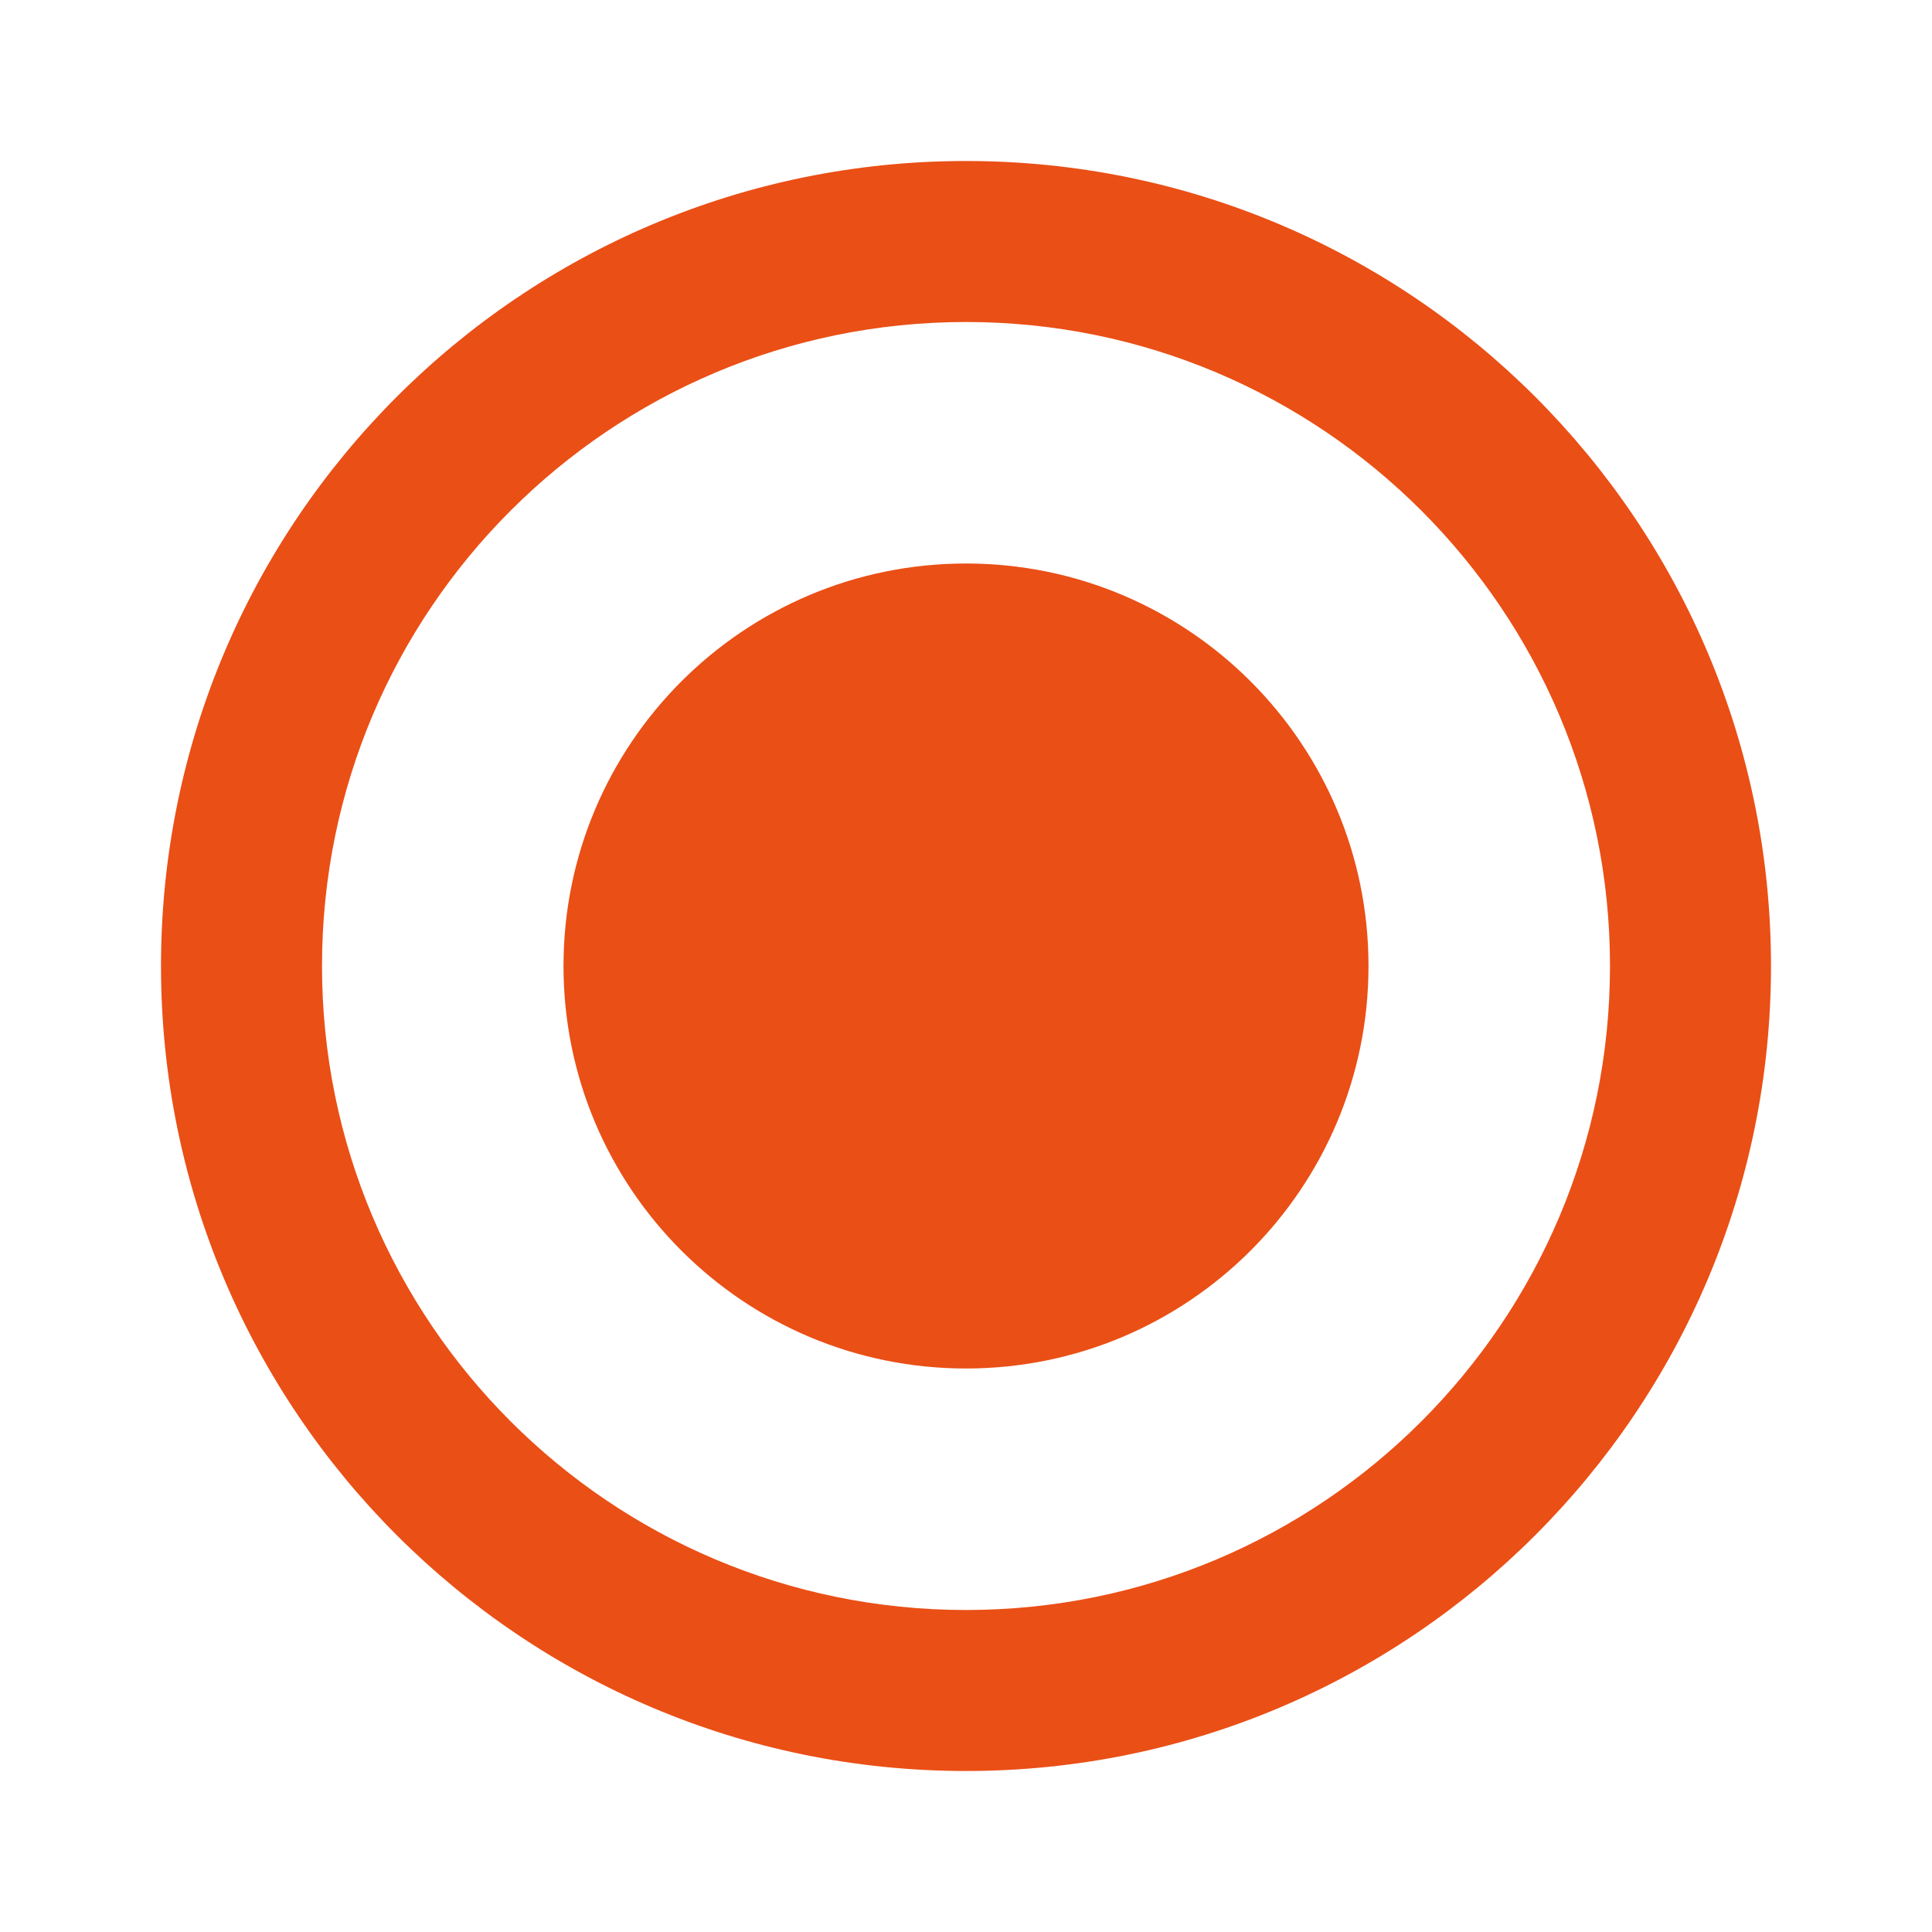
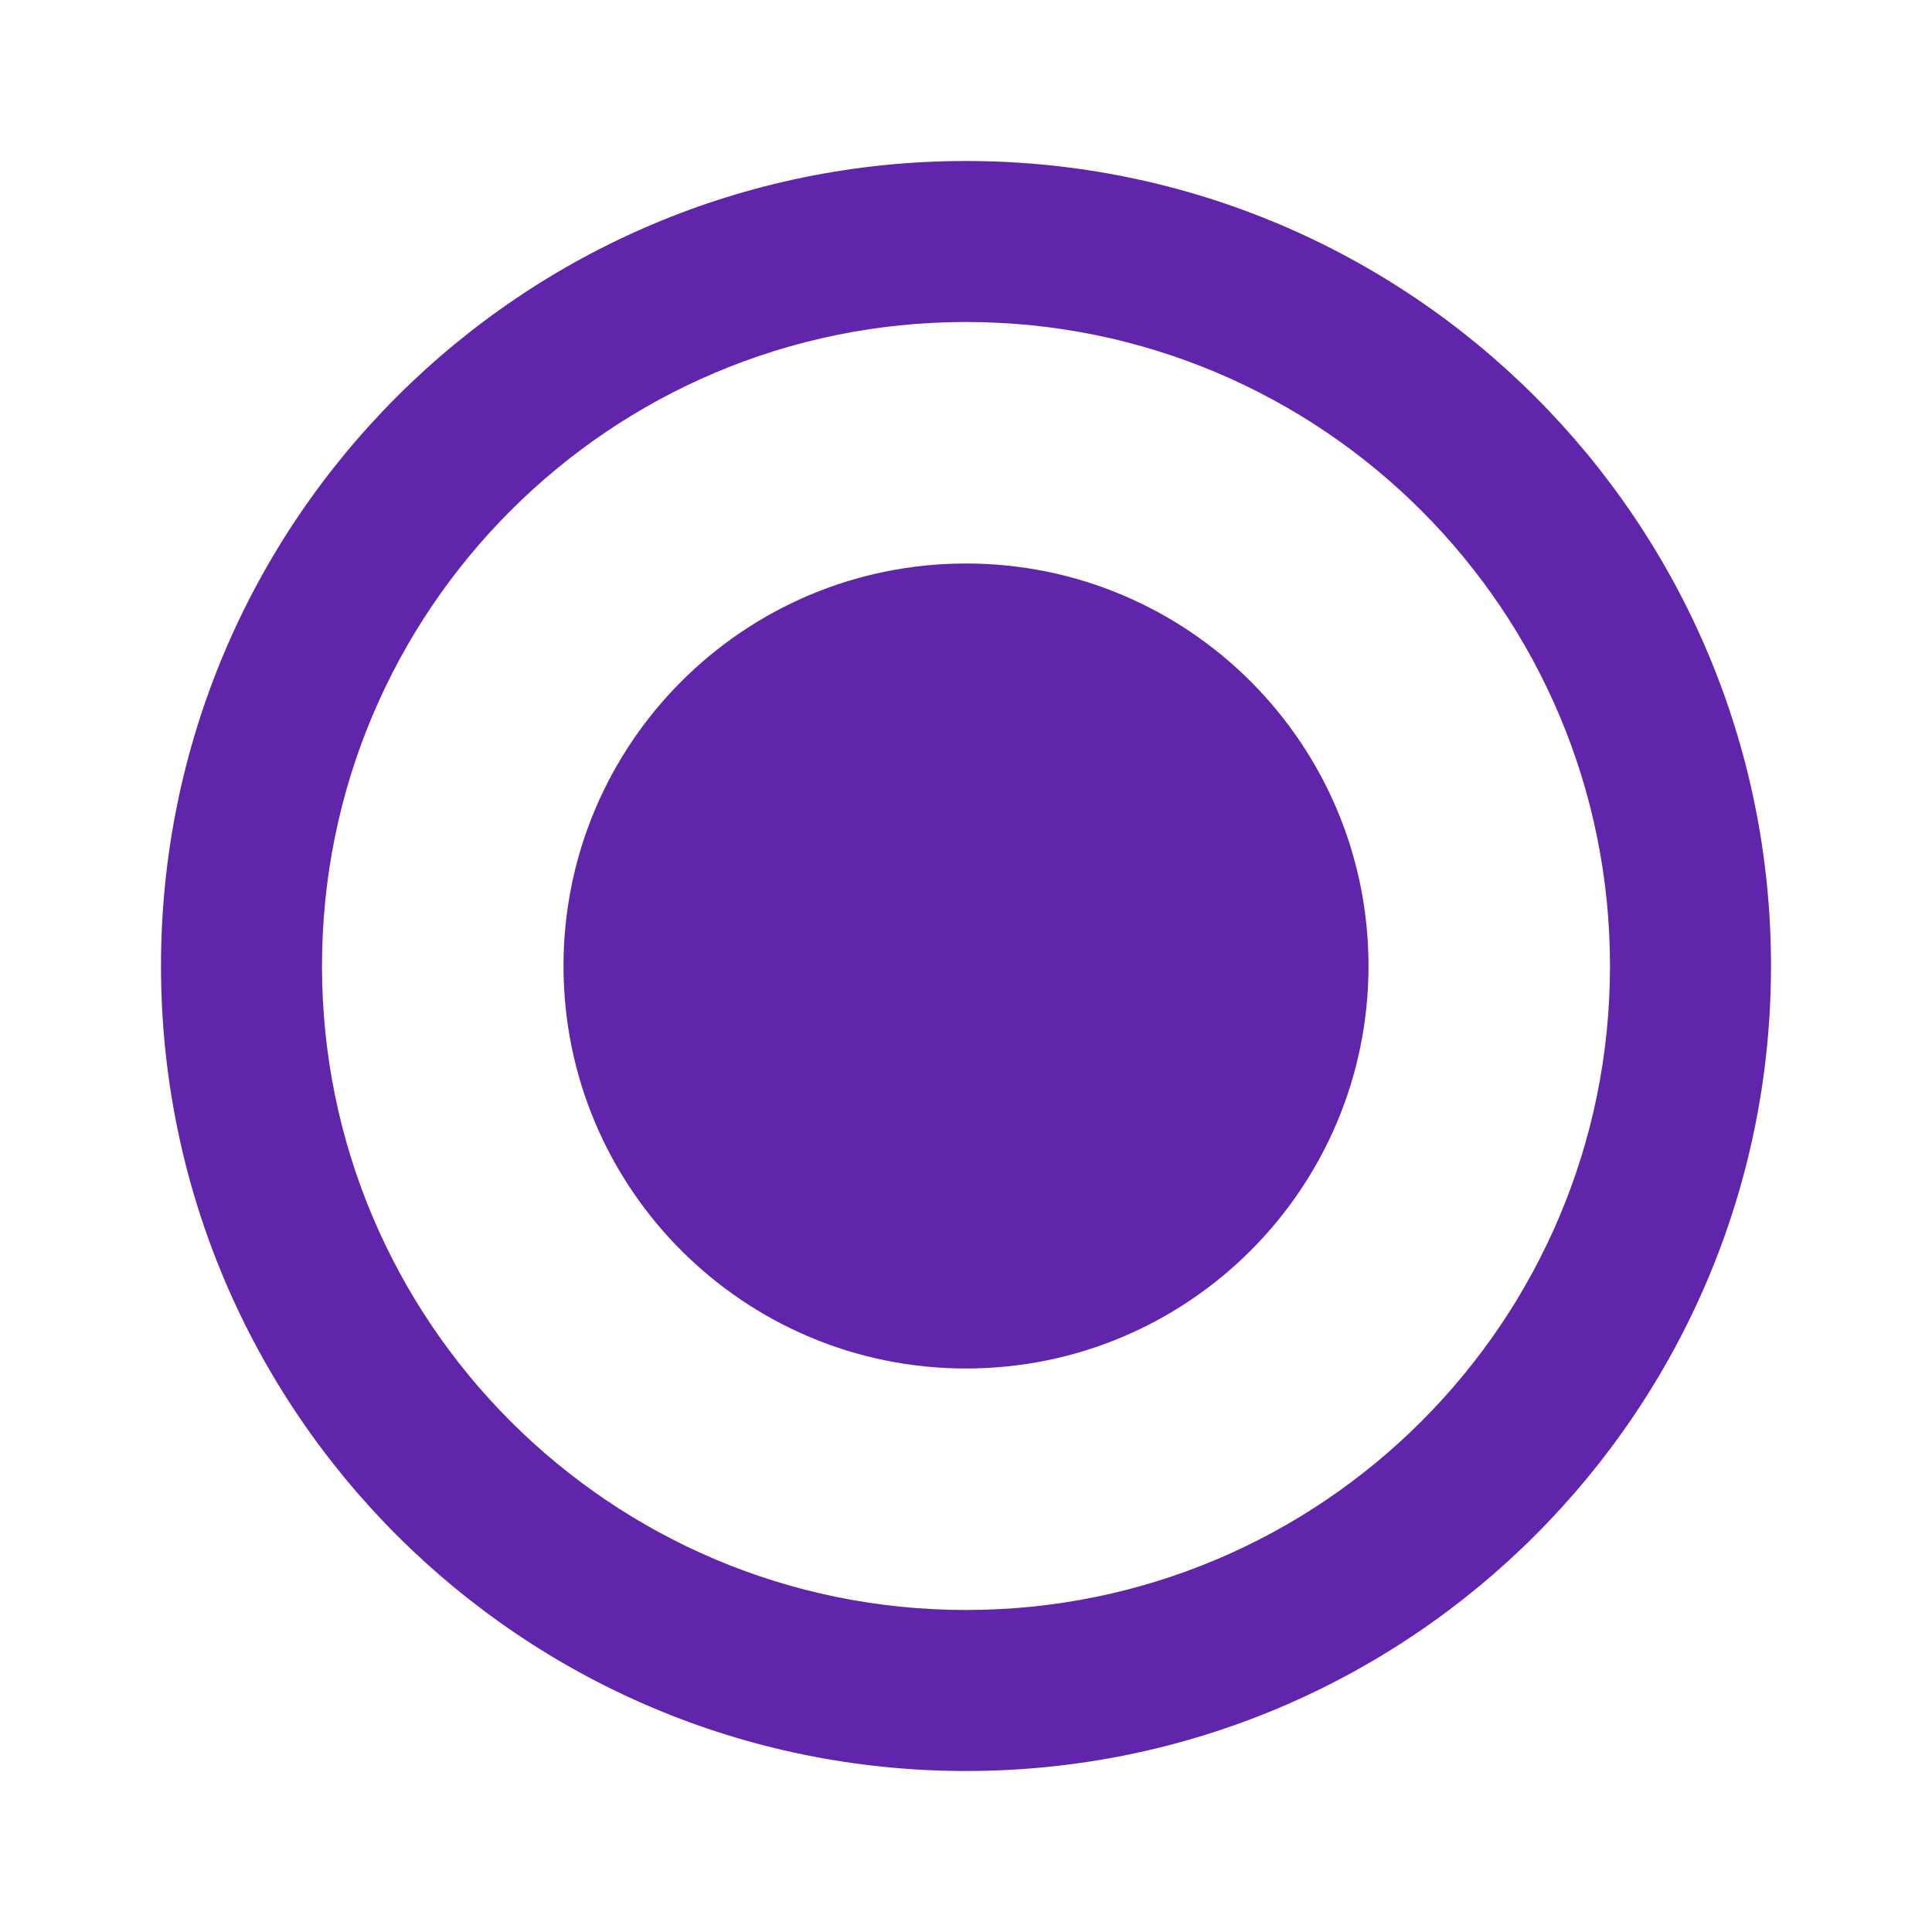
<svg xmlns="http://www.w3.org/2000/svg" viewBox="0 0 24 24" width="20" height="20">
  <path fill="none" d="M0 0h24v24H0z" />
-   <path fill="#EA4F16" d="M12 22C6.477 22 2 17.523 2 12S6.477 2 12 2s10 4.477 10 10-4.477 10-10 10zm0-2a8 8 0 1 0 0-16 8 8 0 0 0 0 16zm0-3a5 5 0 1 1 0-10 5 5 0 0 1 0 10z" />
+   <path fill="#6025aa" d="M12 22C6.477 22 2 17.523 2 12S6.477 2 12 2s10 4.477 10 10-4.477 10-10 10zm0-2a8 8 0 1 0 0-16 8 8 0 0 0 0 16zm0-3a5 5 0 1 1 0-10 5 5 0 0 1 0 10z" />
</svg>
